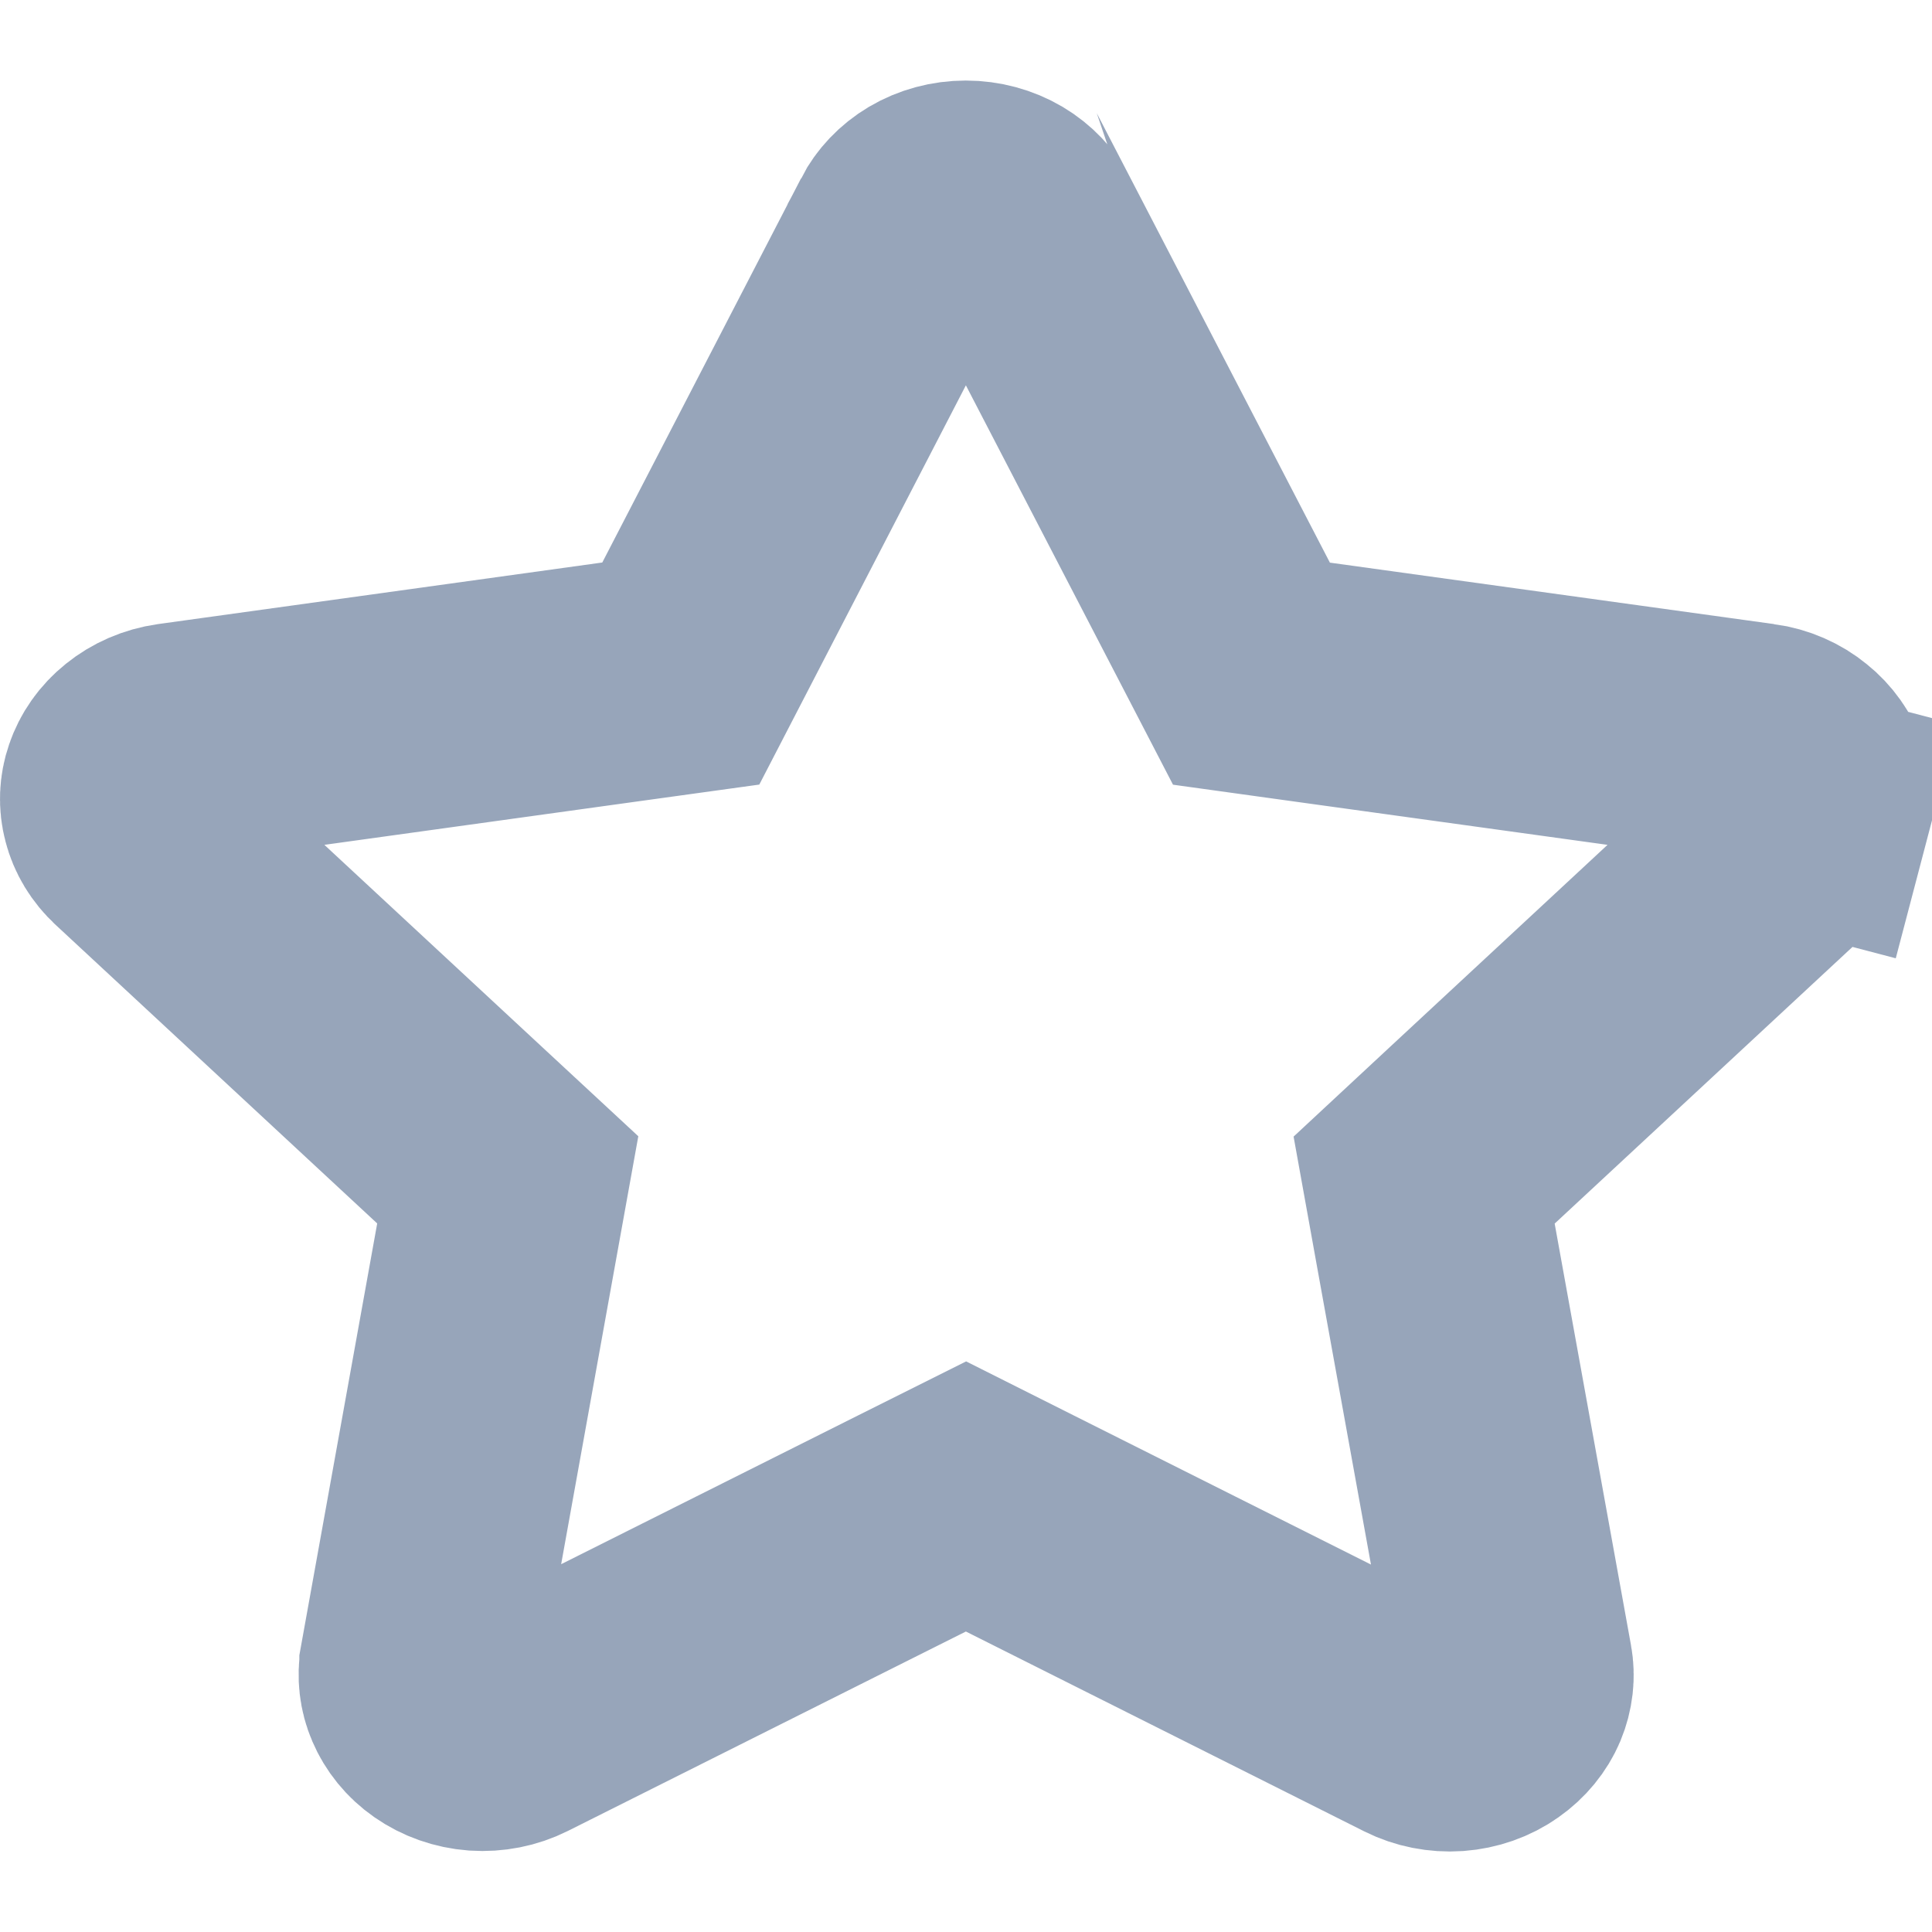
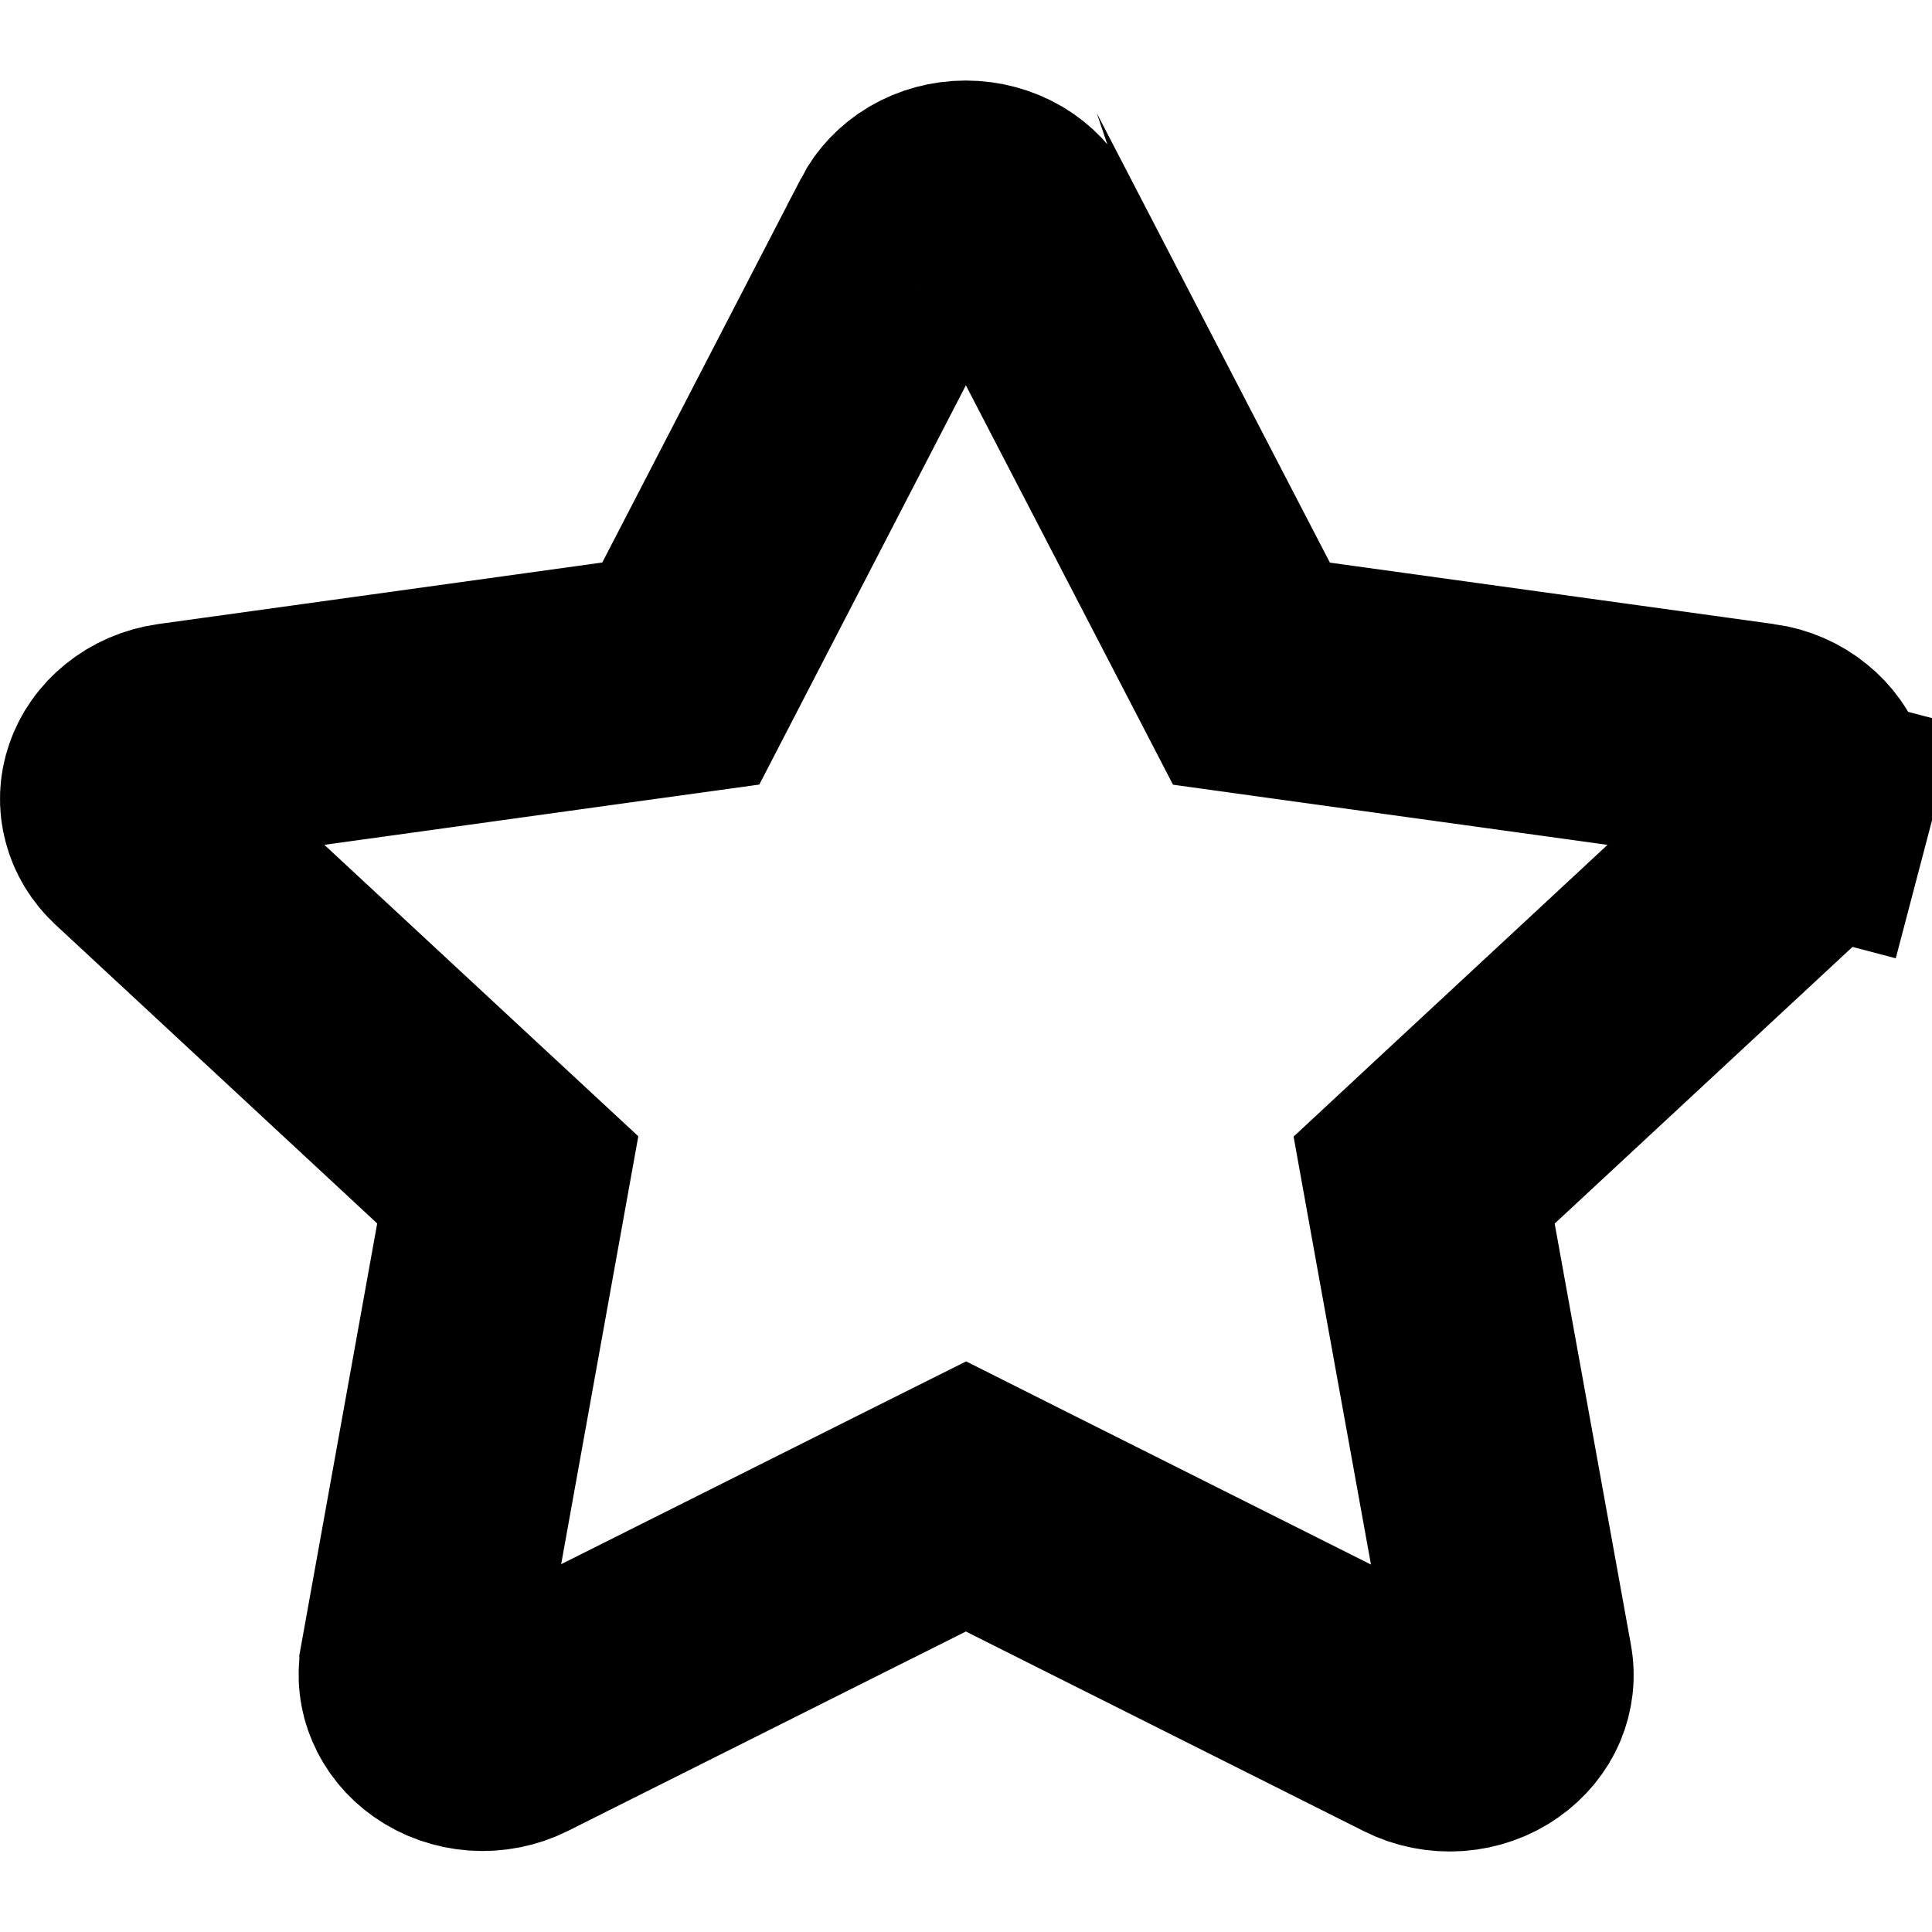
<svg xmlns="http://www.w3.org/2000/svg" width="16" height="16" viewBox="0 0 16 16" fill="none">
-   <path d="M10.126 5.12L10.364 5.579L10.876 5.65L14.555 6.159C14.556 6.159 14.556 6.159 14.556 6.159C14.662 6.174 14.756 6.216 14.83 6.277C14.904 6.336 14.954 6.41 14.98 6.486C15.004 6.561 15.007 6.64 14.987 6.715L15.954 6.969L14.987 6.715C14.967 6.791 14.923 6.866 14.855 6.929L14.854 6.93L12.195 9.4L11.794 9.773L11.891 10.311L12.523 13.802C12.537 13.878 12.528 13.957 12.497 14.032C12.465 14.107 12.409 14.178 12.33 14.233C12.251 14.289 12.153 14.324 12.047 14.332C11.941 14.339 11.837 14.318 11.747 14.273L11.747 14.273L8.448 12.618L8 12.393L7.552 12.617L4.255 14.269L4.255 14.269C4.165 14.314 4.061 14.335 3.955 14.328C3.85 14.32 3.752 14.285 3.672 14.229C3.593 14.174 3.538 14.103 3.506 14.028C3.474 13.954 3.466 13.875 3.479 13.799C3.479 13.799 3.479 13.798 3.479 13.798L4.108 10.309L4.205 9.771L3.804 9.399L1.145 6.93L1.145 6.93L1.143 6.928C1.075 6.866 1.032 6.791 1.013 6.716C0.993 6.641 0.996 6.562 1.022 6.487C1.048 6.41 1.098 6.336 1.173 6.276C1.247 6.216 1.341 6.174 1.446 6.159L5.125 5.649L5.638 5.578L5.876 5.118L7.522 1.937C7.522 1.937 7.522 1.937 7.522 1.936C7.56 1.863 7.622 1.795 7.706 1.745C7.791 1.695 7.892 1.667 7.998 1.667C8.104 1.667 8.205 1.695 8.29 1.745C8.374 1.795 8.436 1.863 8.474 1.936C8.474 1.937 8.474 1.937 8.475 1.937L10.126 5.12Z" stroke="#97A5BA" stroke-width="2" />
+   <path d="M10.126 5.12L10.364 5.579L10.876 5.65L14.555 6.159C14.556 6.159 14.556 6.159 14.556 6.159C14.662 6.174 14.756 6.216 14.83 6.277C14.904 6.336 14.954 6.41 14.98 6.486C15.004 6.561 15.007 6.64 14.987 6.715L15.954 6.969L14.987 6.715C14.967 6.791 14.923 6.866 14.855 6.929L14.854 6.93L12.195 9.4L11.794 9.773L11.891 10.311L12.523 13.802C12.537 13.878 12.528 13.957 12.497 14.032C12.465 14.107 12.409 14.178 12.33 14.233C12.251 14.289 12.153 14.324 12.047 14.332C11.941 14.339 11.837 14.318 11.747 14.273L11.747 14.273L8.448 12.618L8 12.393L7.552 12.617L4.255 14.269L4.255 14.269C4.165 14.314 4.061 14.335 3.955 14.328C3.85 14.32 3.752 14.285 3.672 14.229C3.593 14.174 3.538 14.103 3.506 14.028C3.474 13.954 3.466 13.875 3.479 13.799C3.479 13.799 3.479 13.798 3.479 13.798L4.108 10.309L4.205 9.771L3.804 9.399L1.145 6.93L1.145 6.93L1.143 6.928C1.075 6.866 1.032 6.791 1.013 6.716C0.993 6.641 0.996 6.562 1.022 6.487C1.048 6.41 1.098 6.336 1.173 6.276C1.247 6.216 1.341 6.174 1.446 6.159L5.125 5.649L5.638 5.578L5.876 5.118L7.522 1.937C7.522 1.937 7.522 1.937 7.522 1.936C7.56 1.863 7.622 1.795 7.706 1.745C7.791 1.695 7.892 1.667 7.998 1.667C8.104 1.667 8.205 1.695 8.29 1.745C8.374 1.795 8.436 1.863 8.474 1.936C8.474 1.937 8.474 1.937 8.475 1.937L10.126 5.12Z" stroke="black" stroke-width="2" />
</svg>
